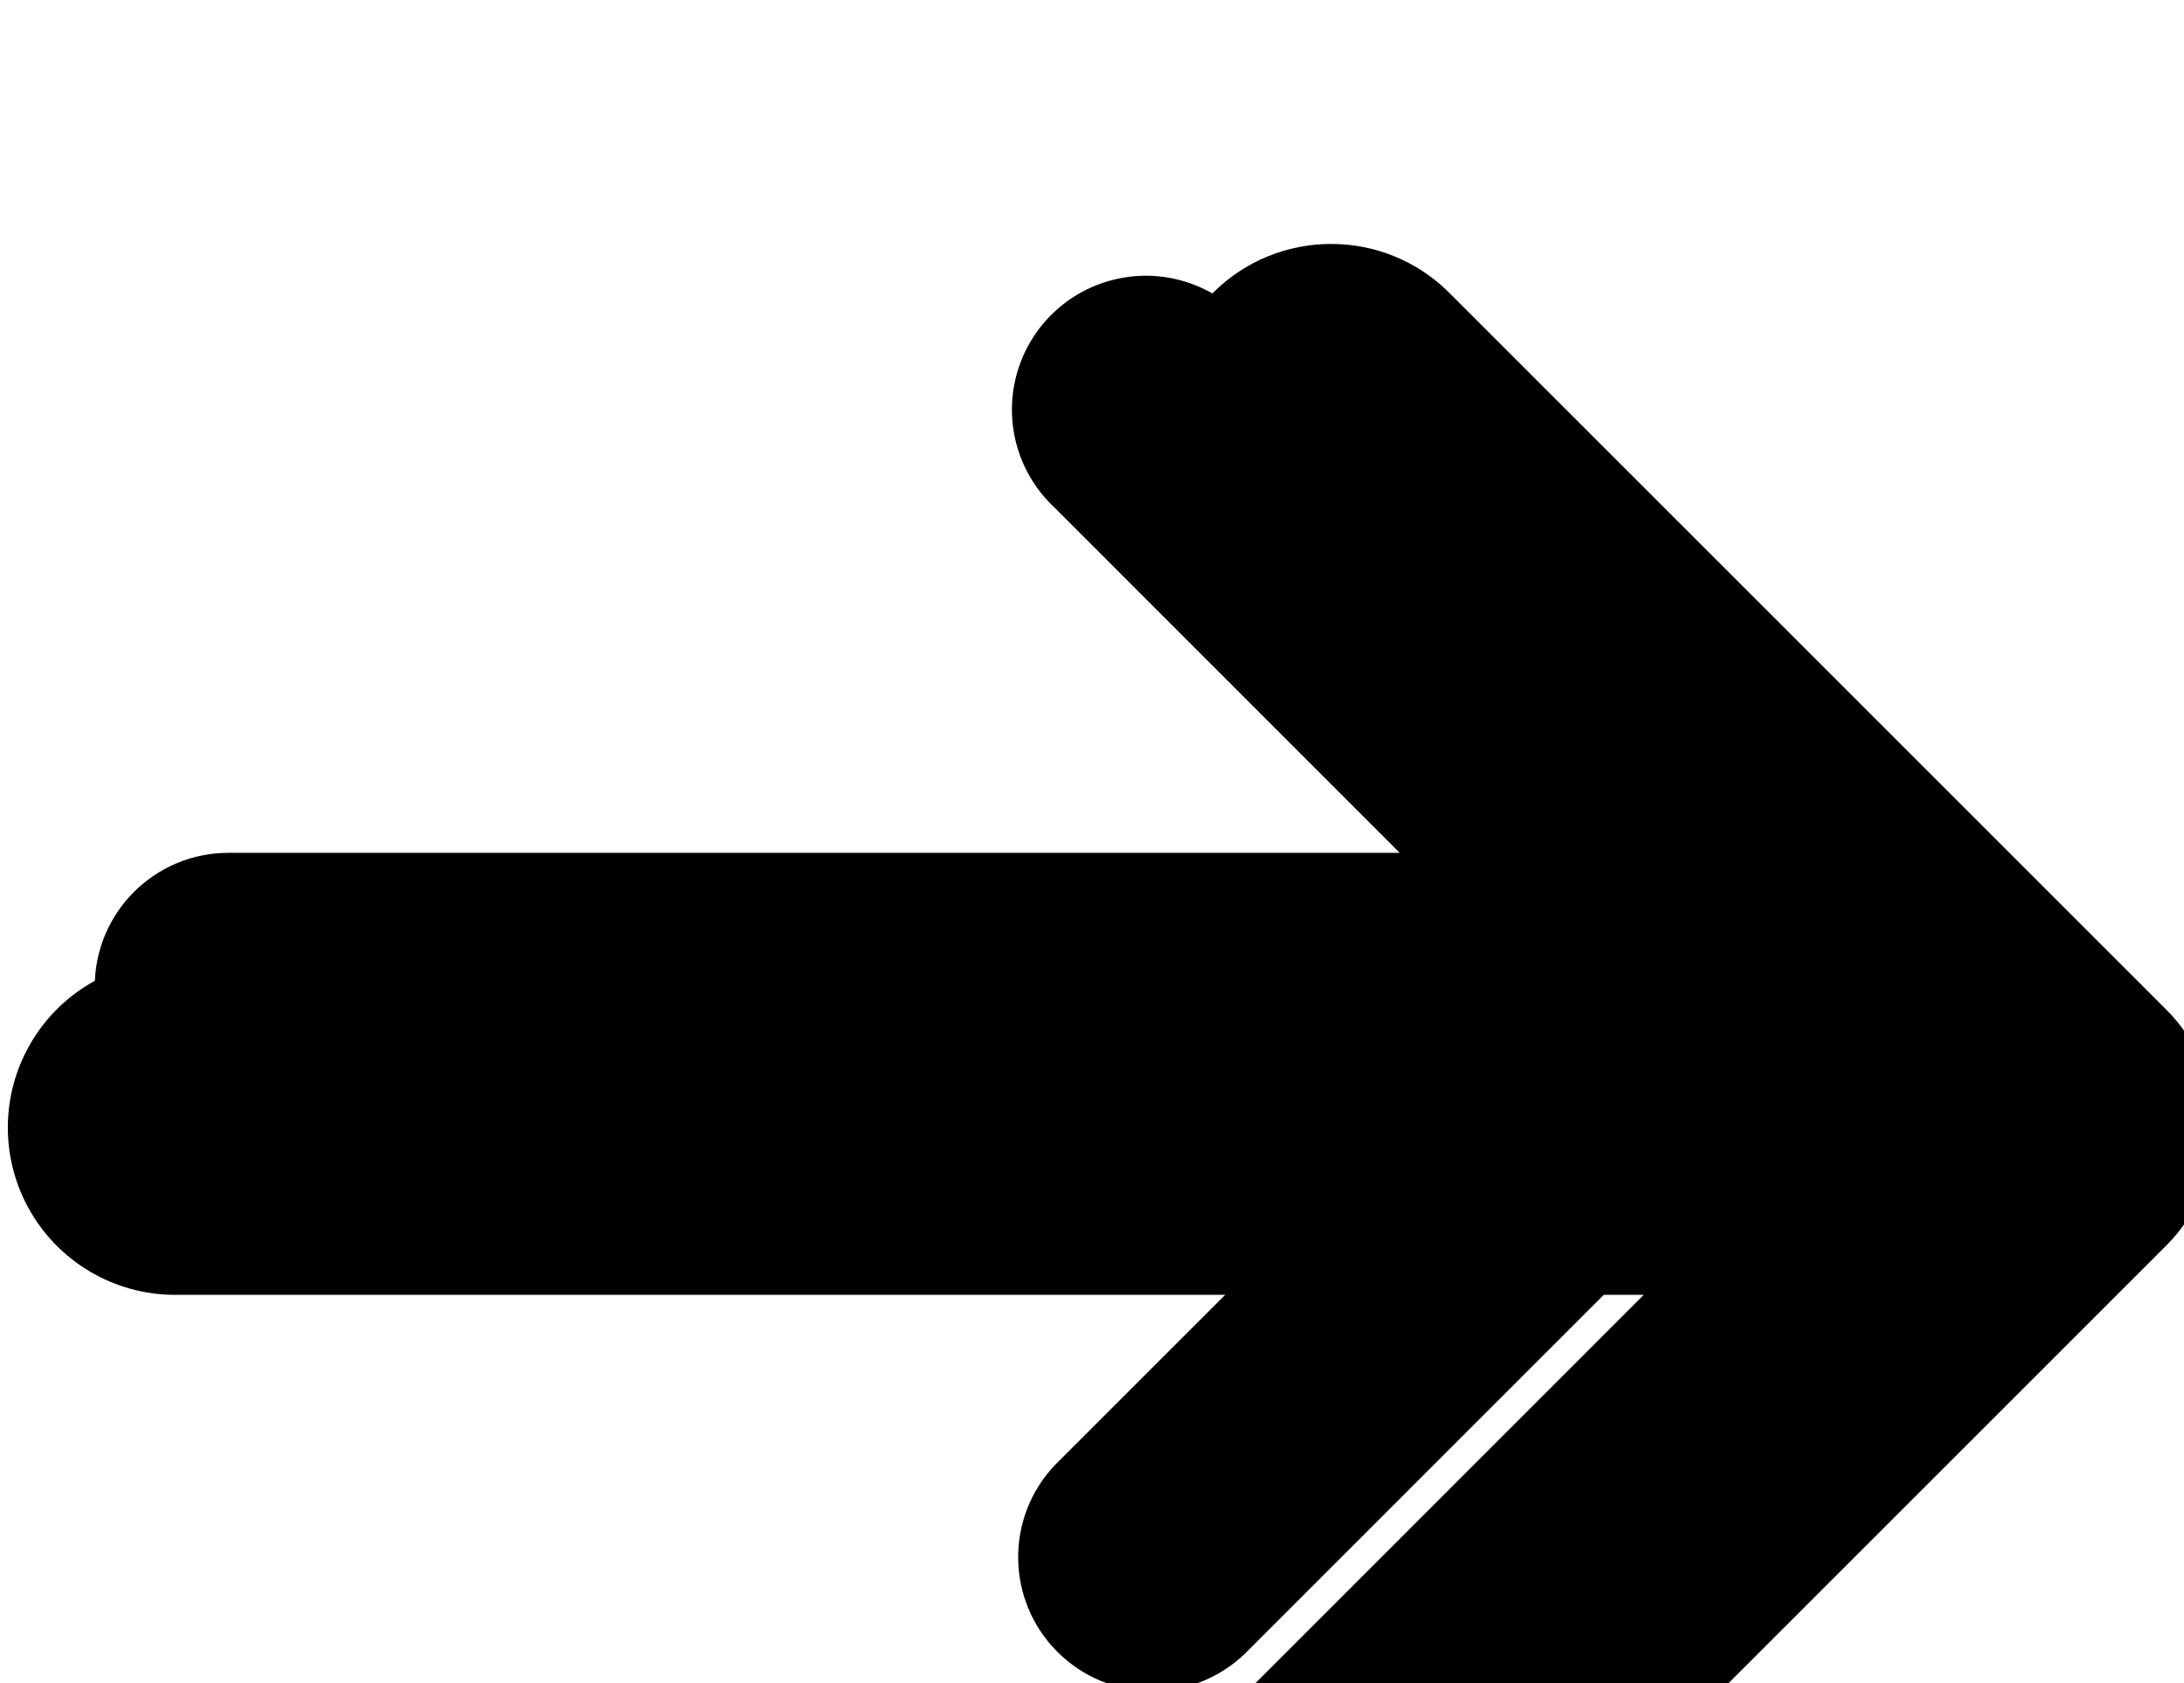
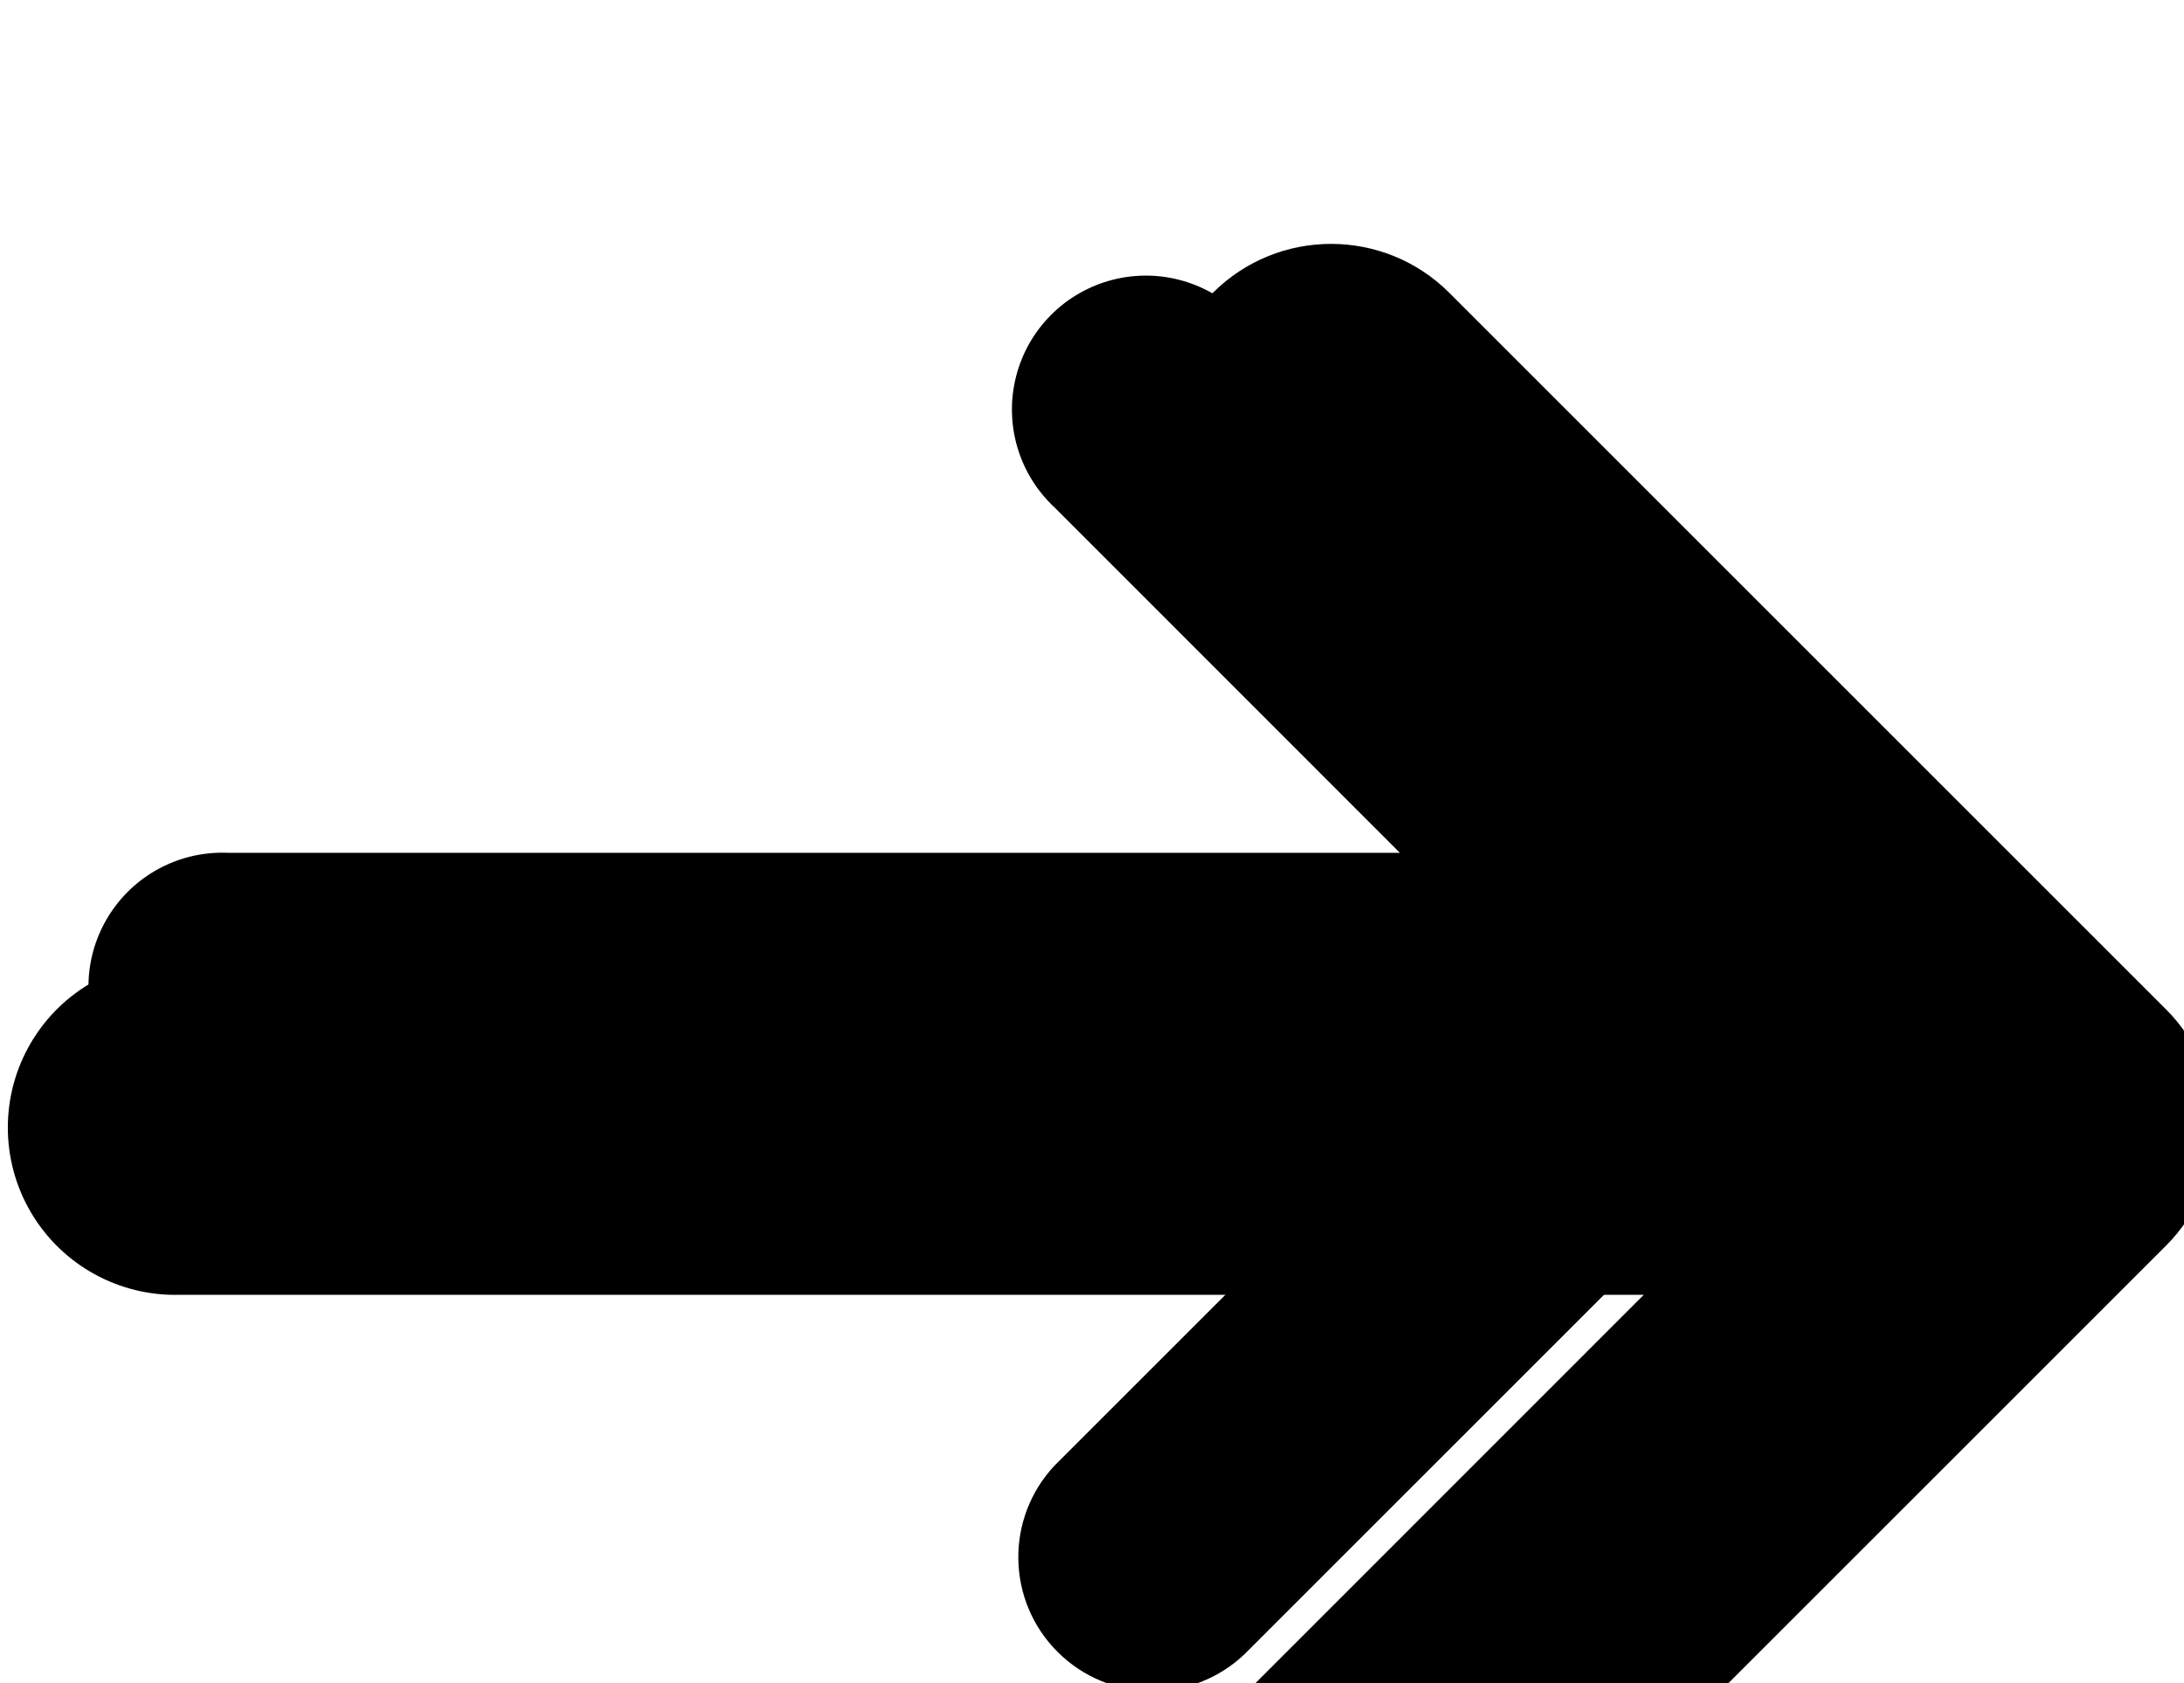
<svg xmlns="http://www.w3.org/2000/svg" id="Arrow300">
-   <path d="M15.364,7.161l-5.083-5.083A1.186,1.186,0,0,0,8.604,3.756L11.66,6.814H1.277a1.187,1.187,0,1,0,0,2.373H11.66L8.604,12.244a1.186,1.186,0,1,0,1.678,1.678l5.083-5.083A1.185,1.185,0,0,0,15.364,7.161Z" class="spectrum-UIIcon--large" />
-   <path d="M12.893,6.329,8.826,2.262A.95.95,0,1,0,7.482,3.603L9.929,6.051H1.621a.949.949,0,1,0,0,1.898H9.929L7.482,10.396a.95.95,0,0,0,1.344,1.342l4.066-4.067A.95.95,0,0,0,12.893,6.329Z" class="spectrum-UIIcon--medium" />
+   <path d="M15.364 7.161l-5.083-5.083a1.186 1.186 0 00-1.678 1.678l3.057 3.058H1.277a1.187 1.187 0 100 2.373H11.66l-3.056 3.057a1.186 1.186 0 101.677 1.678l5.083-5.083a1.185 1.185 0 000-1.678z" class="spectrum-UIIcon--large" />
+   <path d="M12.893 6.33L8.826 2.261a.95.95 0 10-1.344 1.341L9.93 6.051H1.621a.95.95 0 100 1.898H9.93l-2.447 2.447a.95.95 0 001.344 1.342l4.067-4.067a.95.95 0 000-1.342z" class="spectrum-UIIcon--medium" />
</svg>
